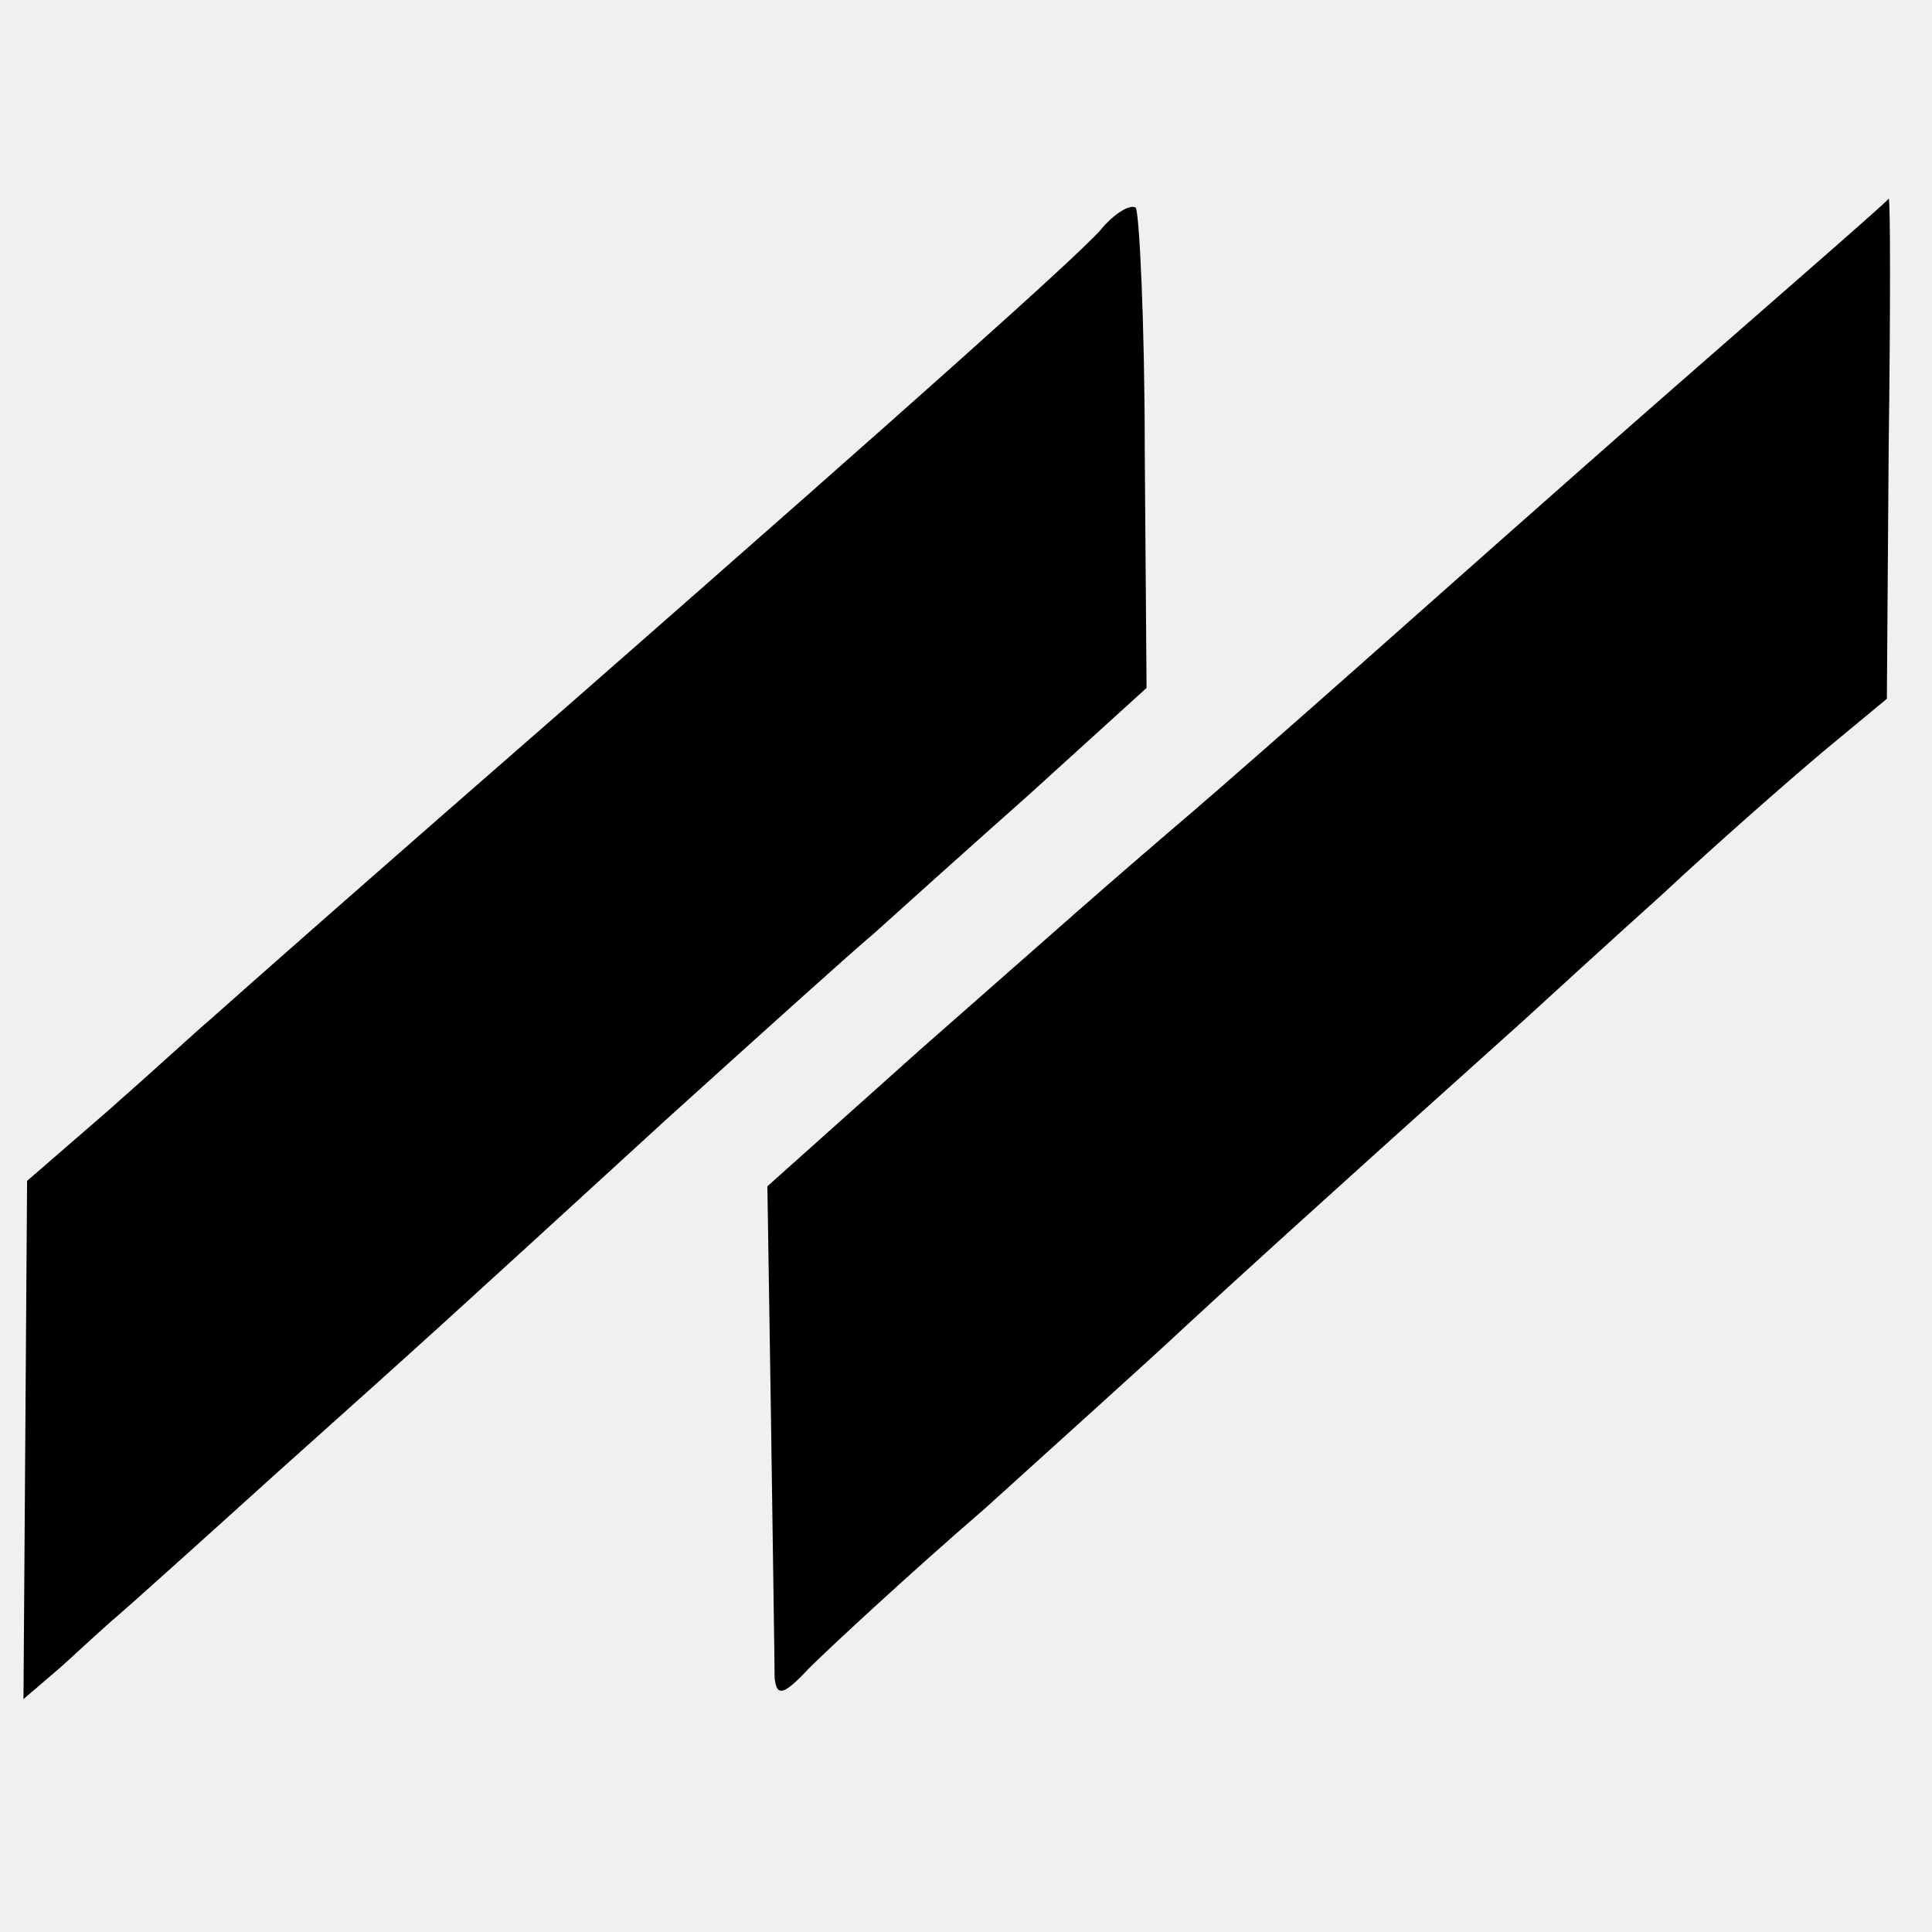
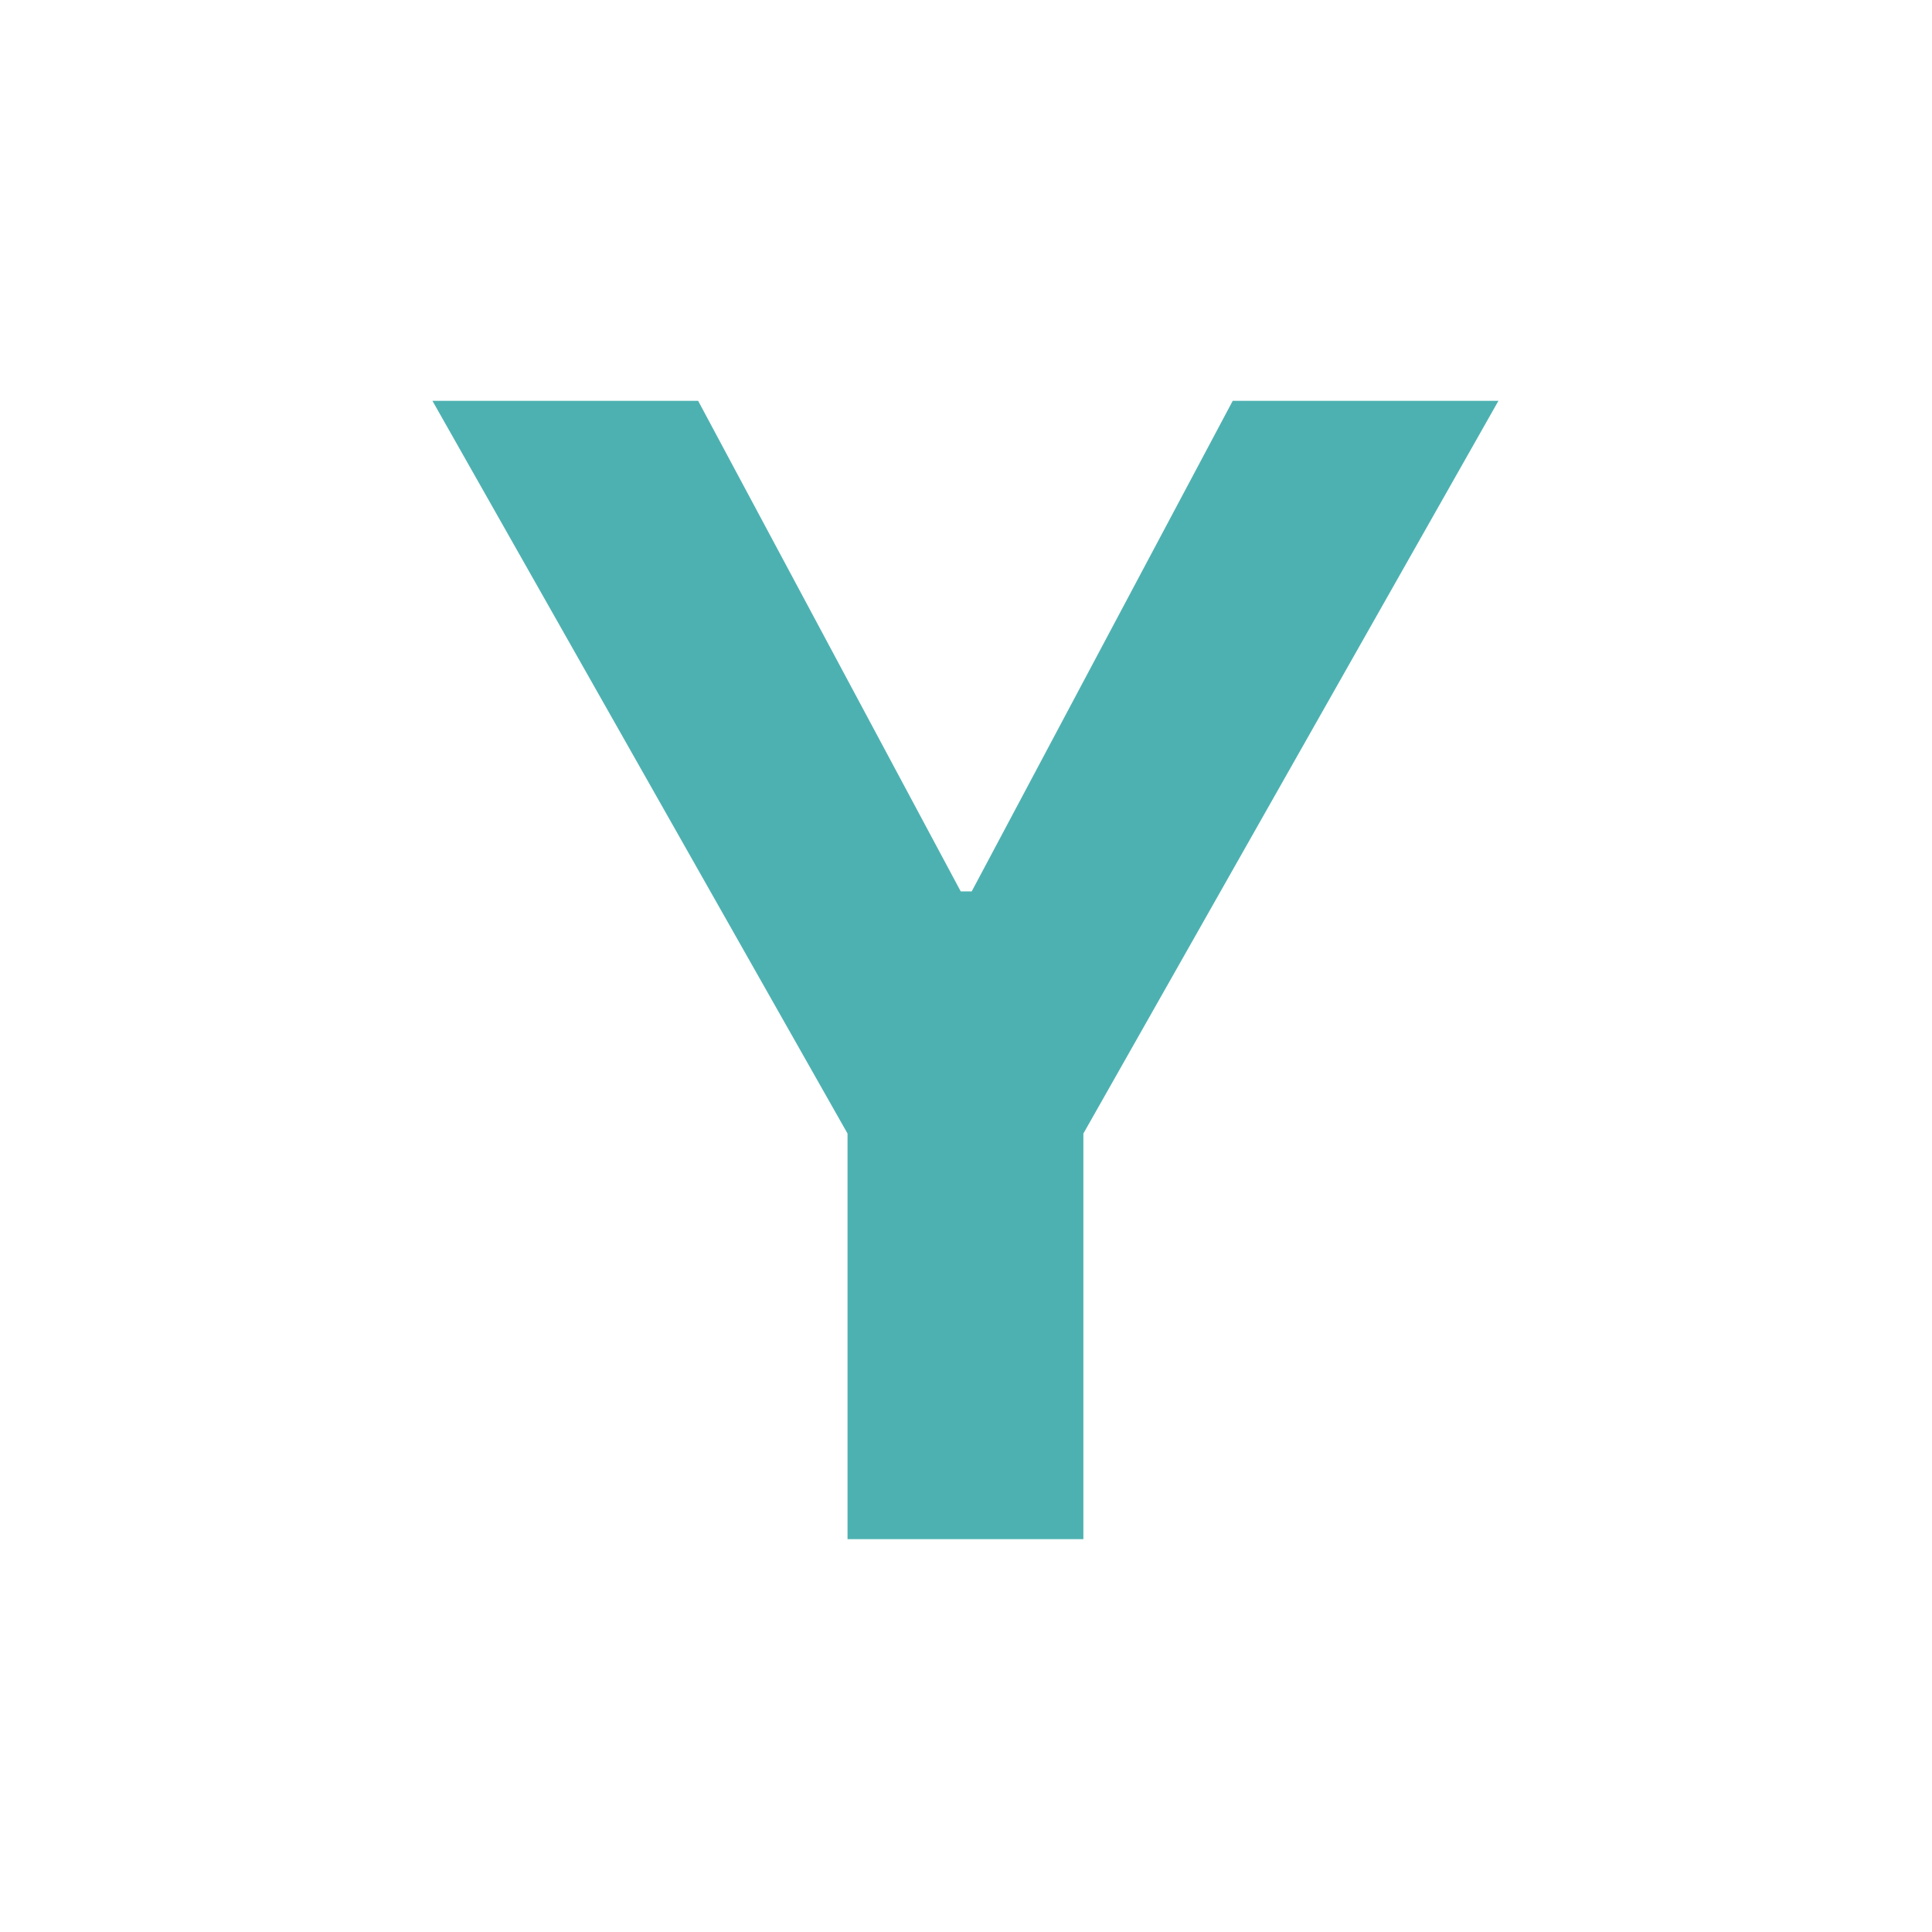
- <svg xmlns="http://www.w3.org/2000/svg" version="1.0" width="107pt" height="107pt" viewBox="0 0 107 107" preserveAspectRatio="xMidYMid meet">
-   <g transform="translate(0,107) scale(0.1,-0.1)" fill="#000000" stroke="none">
-     <path d="M609 942 c-17 -18 -95 -88 -289 -258 -117 -102 -177 -155 -204 -179 -6 -5 -31 -28 -56 -50 l-45 -39 -1 -144 -1 -143 21 18 c11 10 25 23 31 28 7 6 46 41 88 79 86 77 86 77 216 196 52 47 103 93 115 103 11 10 50 45 86 77 l65 59 -1 131 c0 71 -3 132 -5 135 -3 2 -12 -3 -20 -13z" />
-     <path d="M929 857 c-64 -56 -145 -128 -180 -159 -35 -31 -75 -66 -89 -78 -55 -47 -68 -59 -150 -131 l-85 -76 2 -129 c1 -71 2 -135 2 -143 1 -11 5 -10 19 5 10 10 54 51 98 89 43 39 92 83 109 99 26 24 63 58 189 171 12 11 47 43 77 70 30 28 70 63 89 79 l35 29 1 138 c1 77 1 139 0 139 0 -1 -53 -47 -117 -103z" />
+ <svg xmlns="http://www.w3.org/2000/svg" width="53" height="53" viewBox="0 0 53 53" fill="none">
+   <g clip-path="url(#clip0_2_2)">
+     <path d="M53 0H0V53H53V0Z" fill="white" />
+     <path d="M19.152 10.996L26.355 24.453H26.657L33.817 10.996H41.106L29.72 31.096V42.223H23.25V31.096L11.863 10.996H19.152Z" fill="#4EB1B1" />
  </g>
+   <defs>
+     <clipPath id="clip0_2_2">
+       <rect width="53" height="53" fill="white" />
+     </clipPath>
+   </defs>
</svg>
